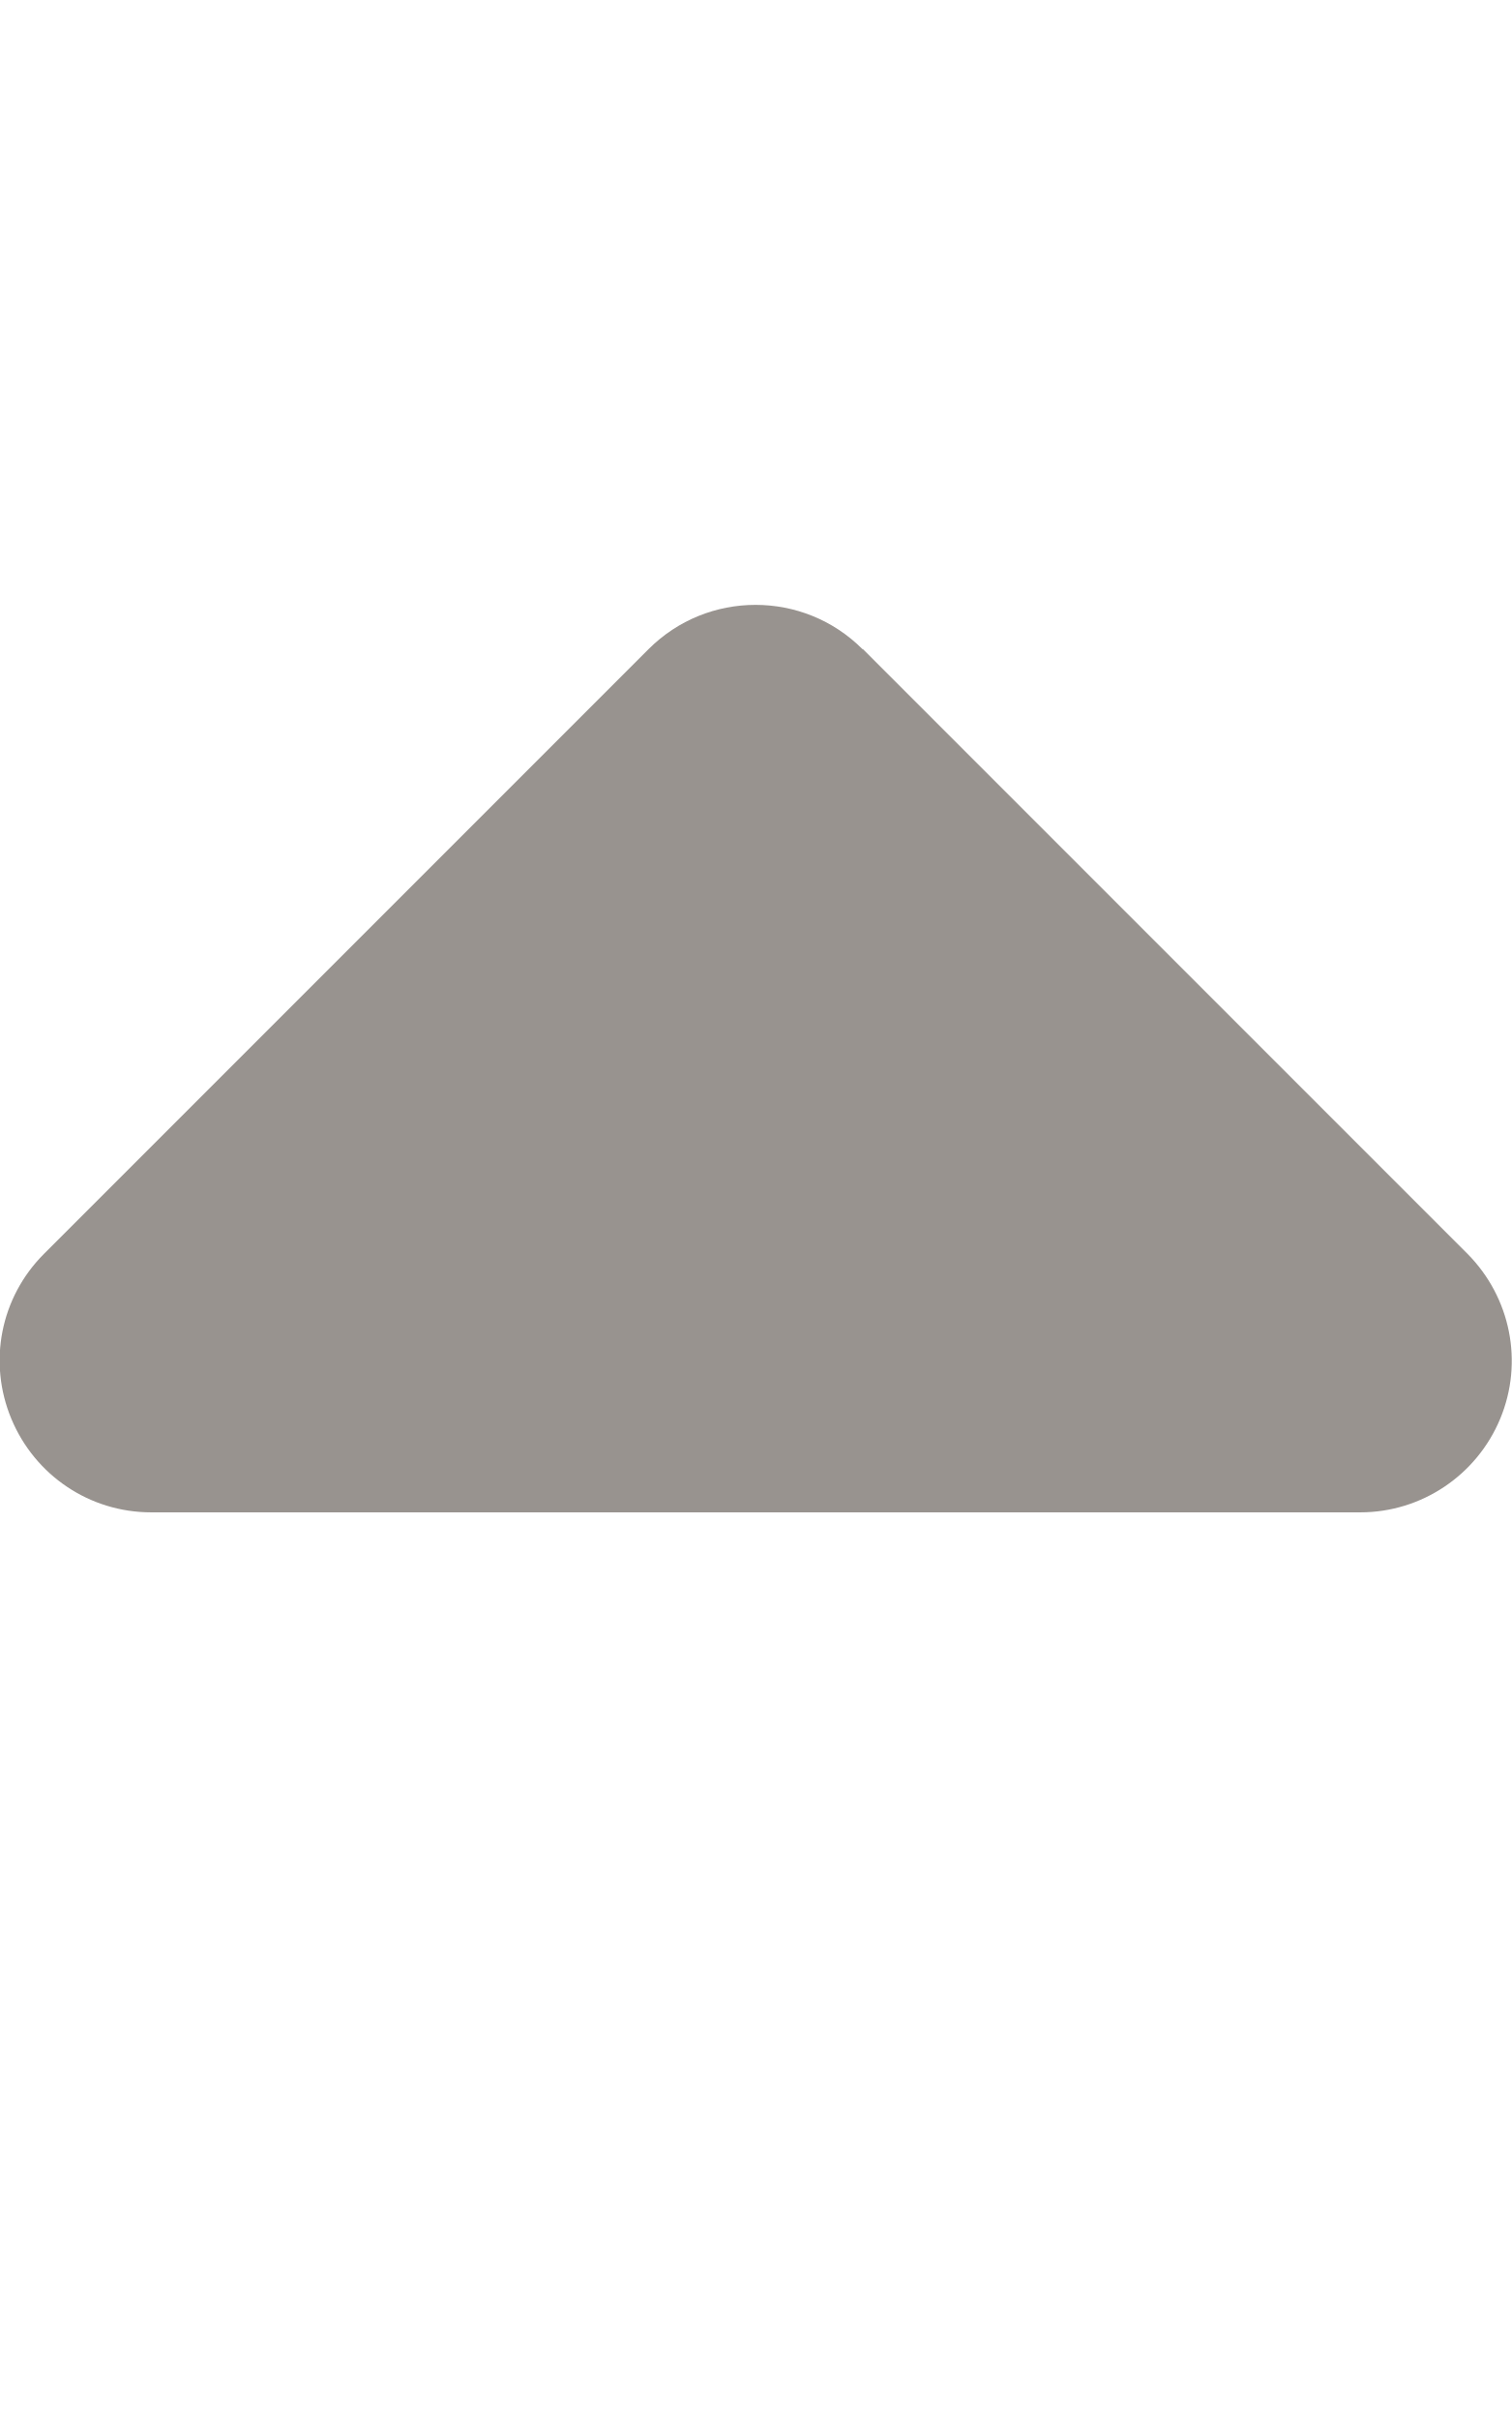
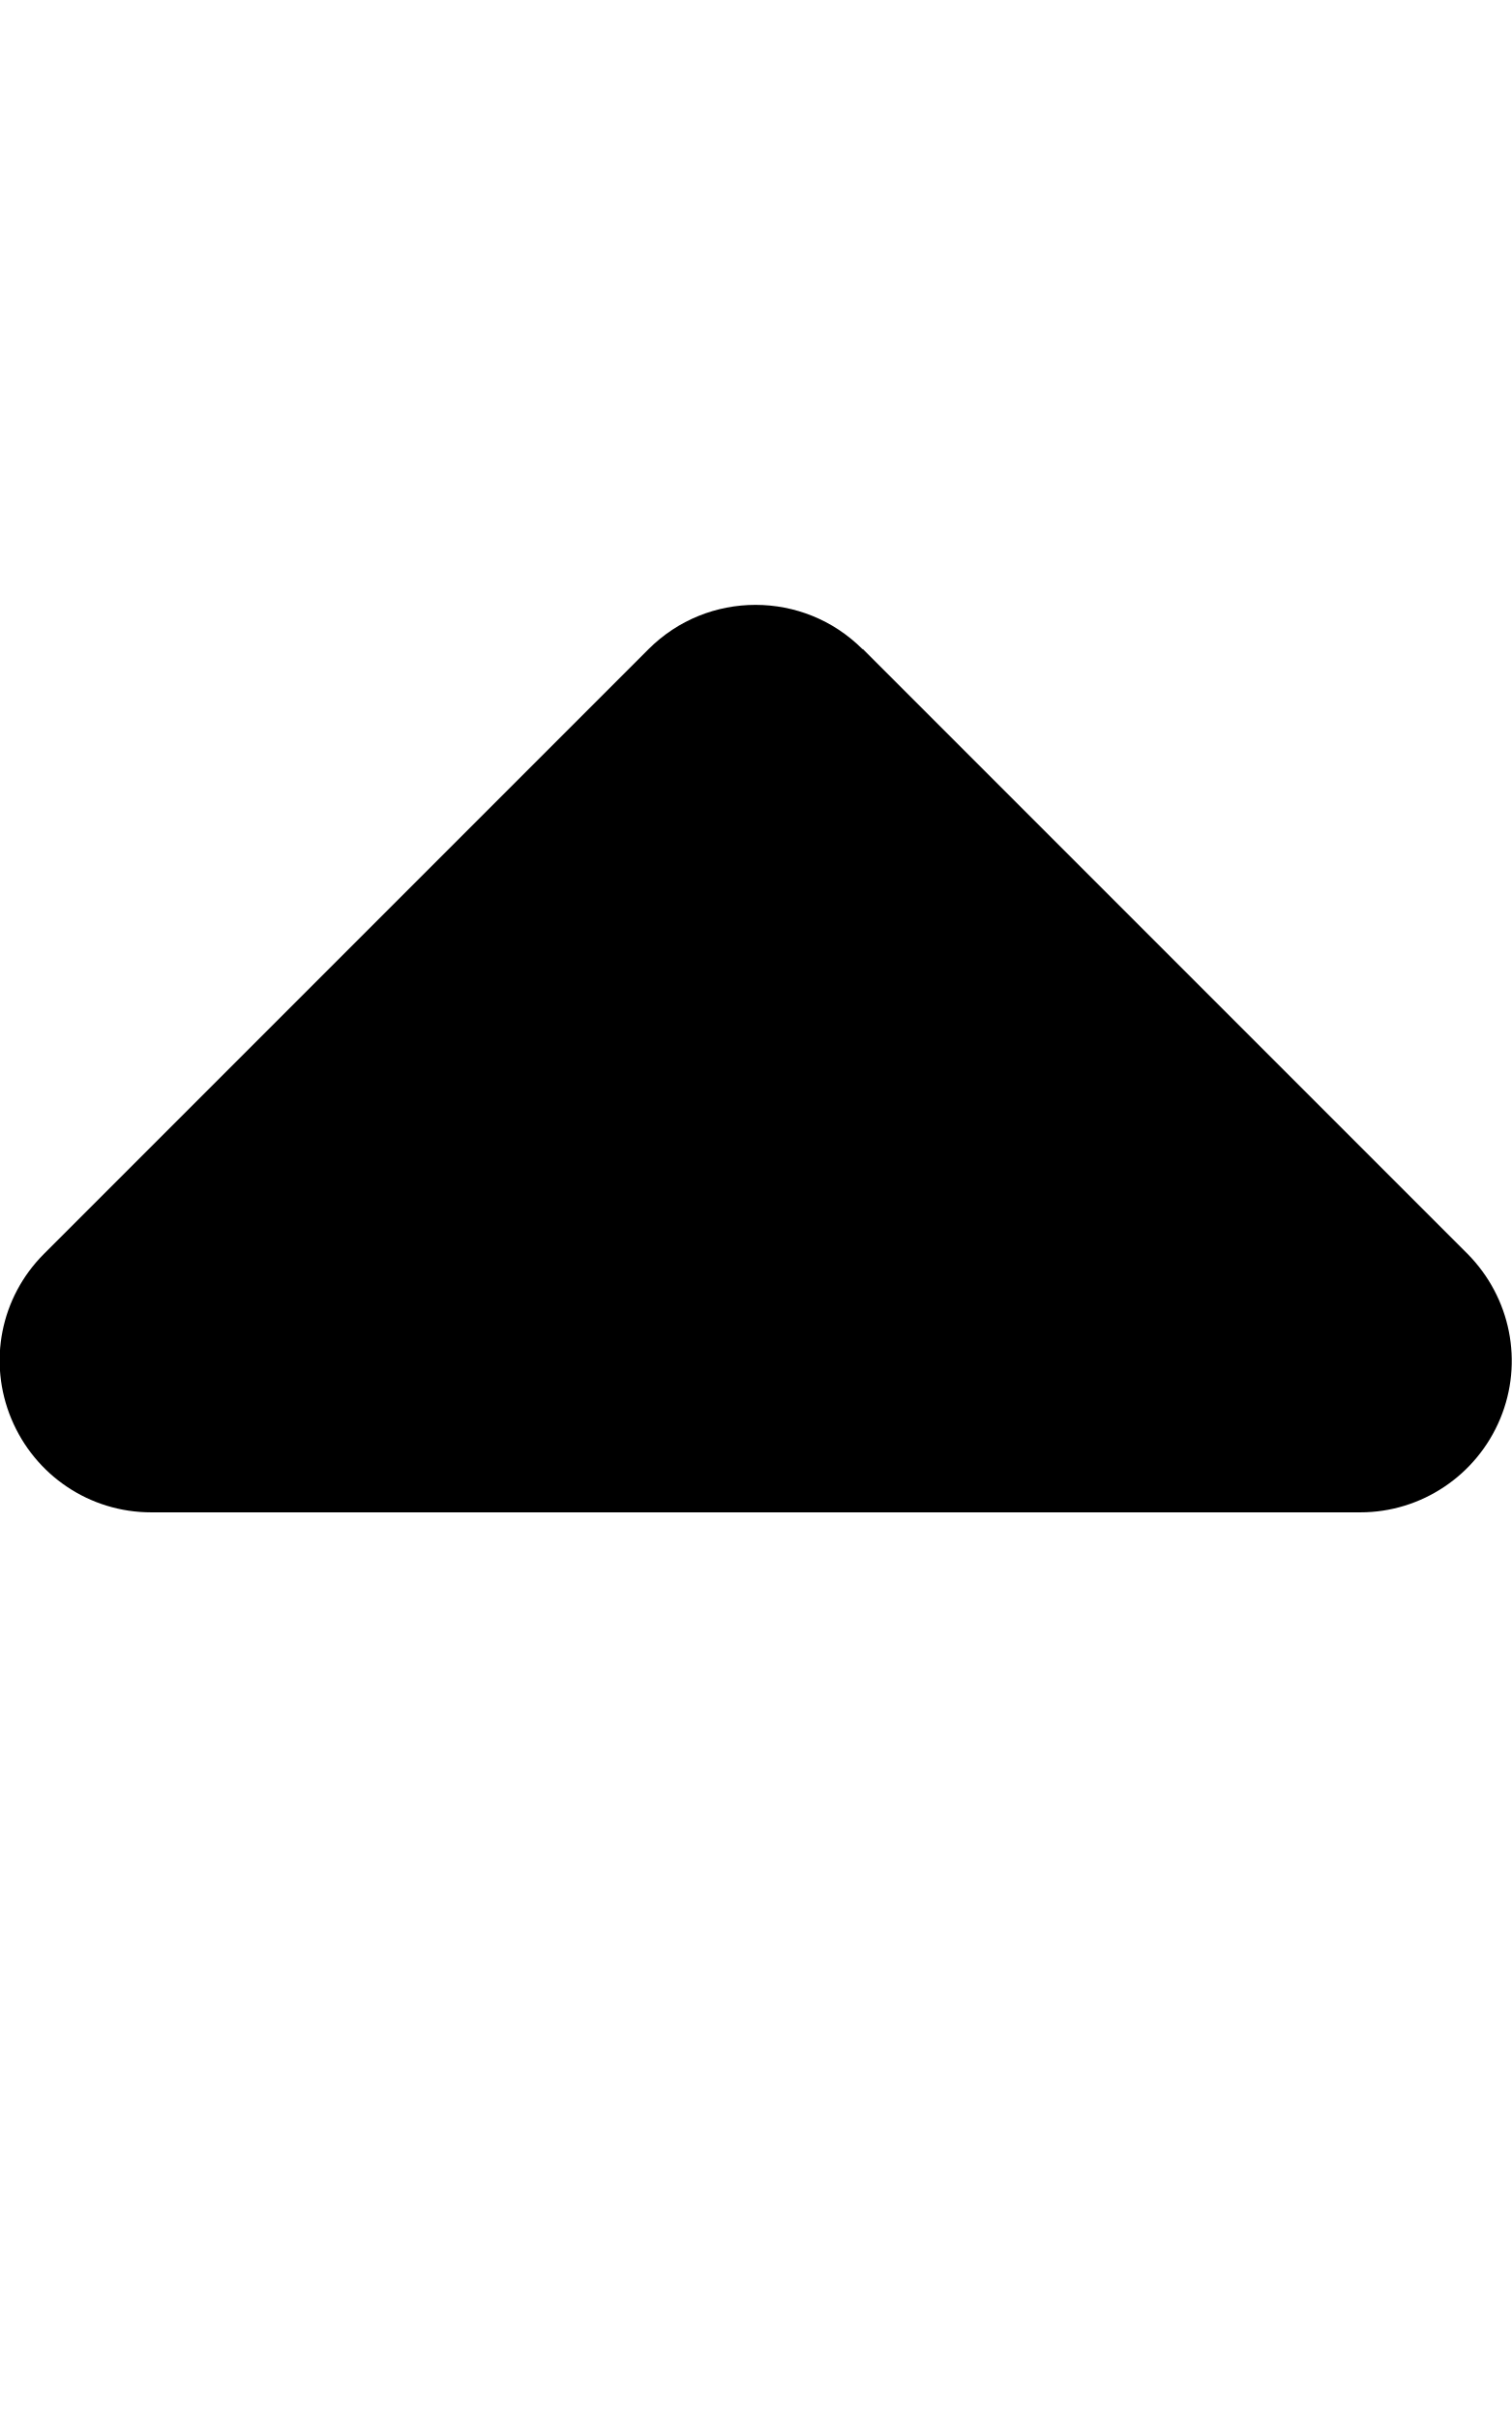
<svg xmlns="http://www.w3.org/2000/svg" viewBox="0 0 320 512">
-   <path fill="#98938F" d="M182.6 137.4c-12.5-12.5-32.8-12.5-45.3 0l-128 128c-9.2 9.2-11.9 22.9-6.9 34.9s16.6 19.8 29.6 19.8H288c12.9 0 24.6-7.8 29.6-19.8s2.2-25.7-6.9-34.9l-128-128z" />
+   <path d="m182.6 137.4c-12.5-12.5-32.8-12.5-45.3 0l-128 128c-9.2 9.2-11.9 22.9-6.9 34.9s16.6 19.8 29.6 19.8h256c12.9 0 24.6-7.8 29.6-19.8s2.2-25.7-6.9-34.9l-128-128z" fill="currentColor" />
</svg>
